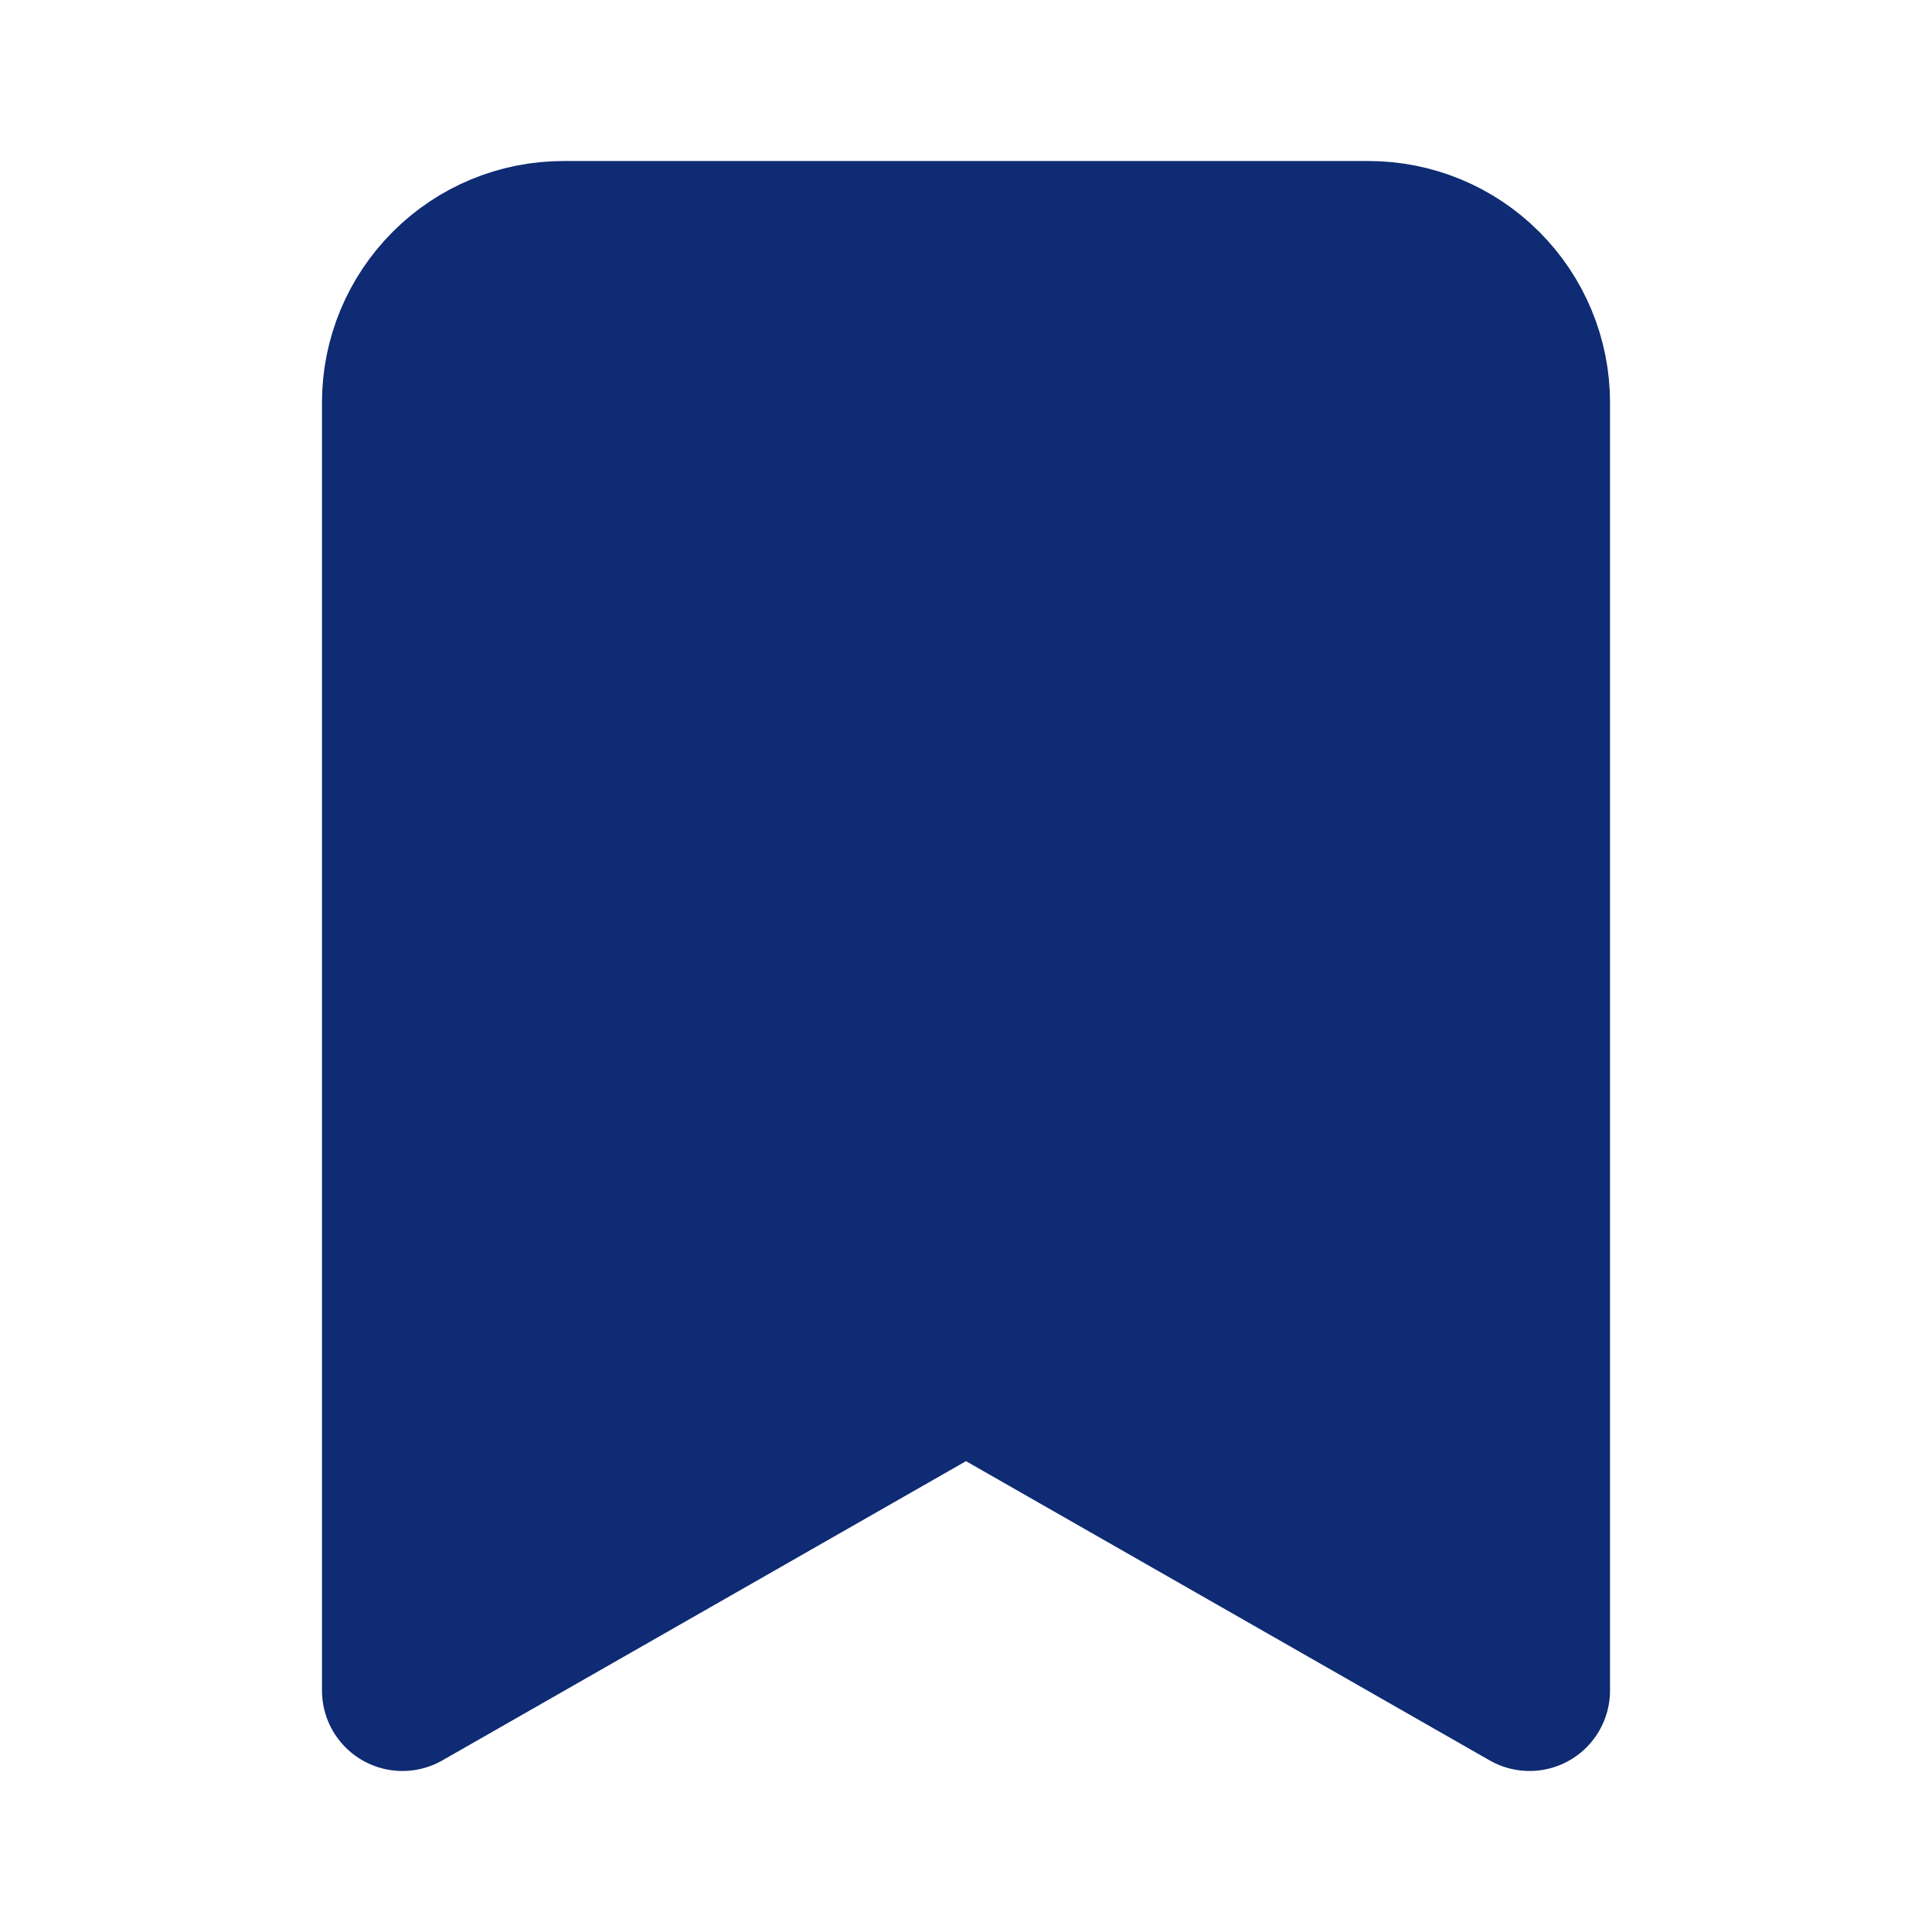
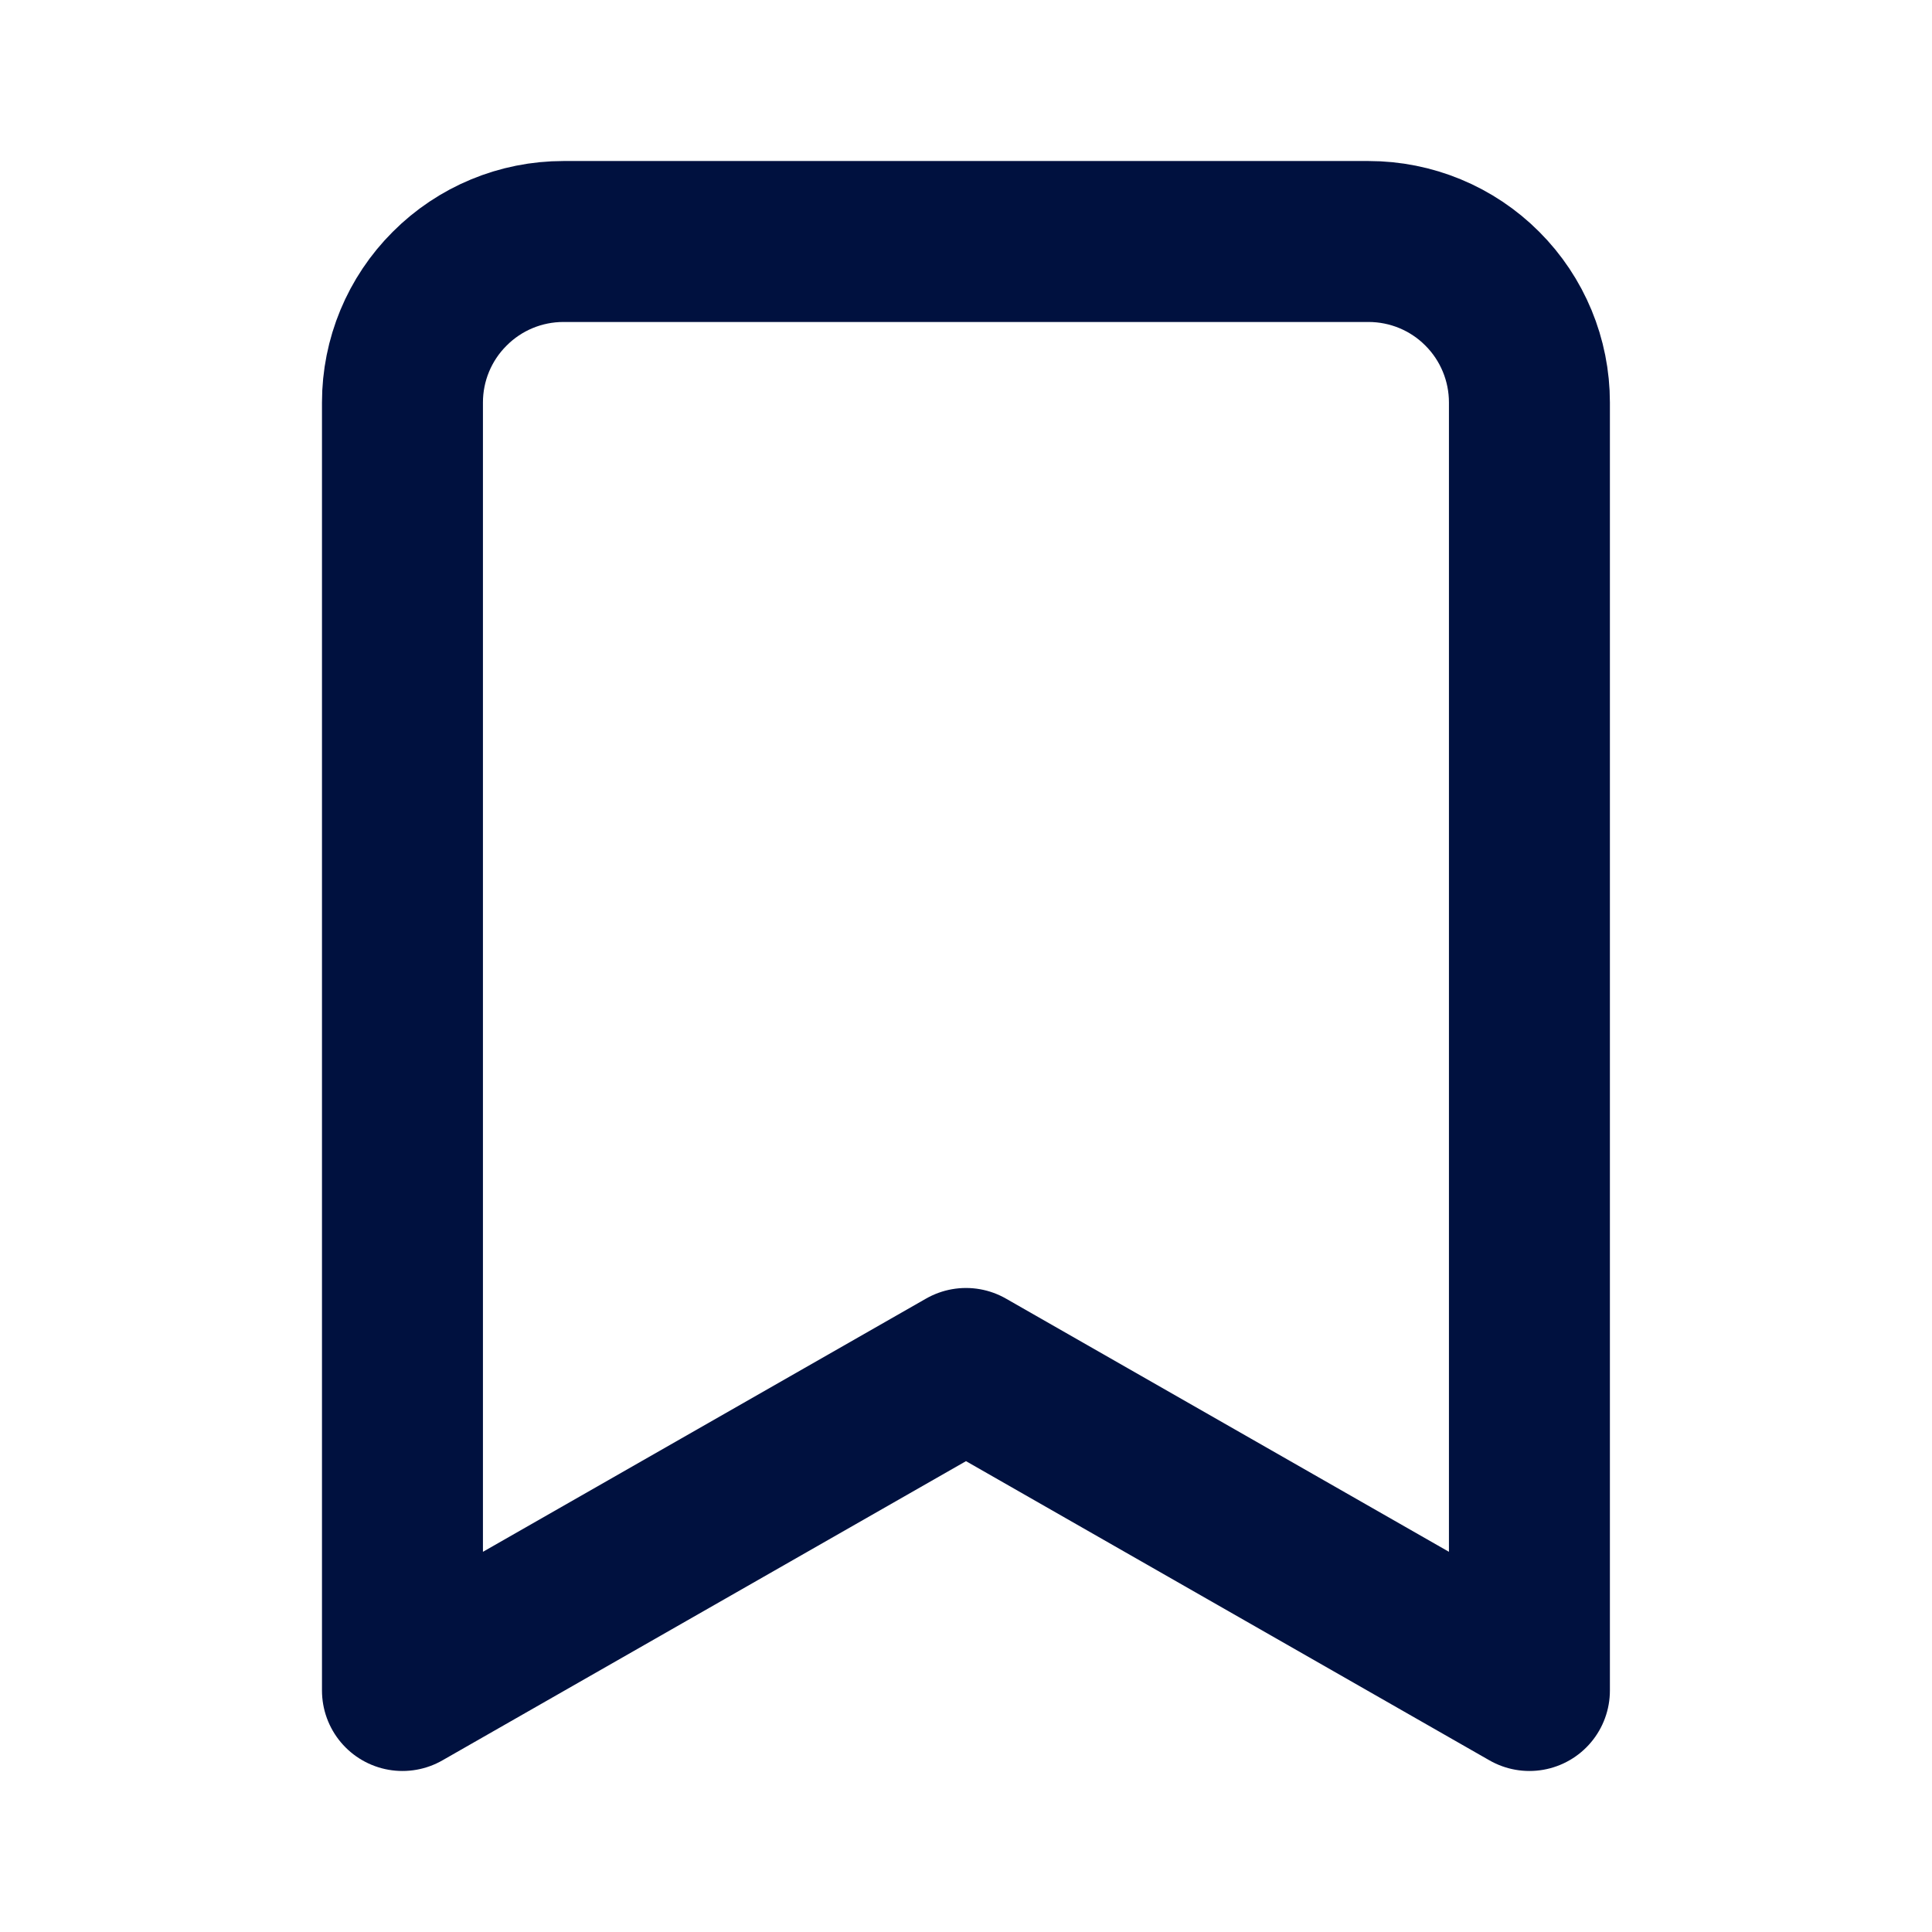
<svg xmlns="http://www.w3.org/2000/svg" width="16" height="16" viewBox="0 0 16 16" fill="none">
-   <path d="M12.667 14L8 11.333L3.333 14V3.333C3.333 2.98 3.474 2.641 3.724 2.391C3.974 2.14 4.313 2 4.667 2H11.333C11.687 2 12.026 2.14 12.276 2.391C12.526 2.641 12.667 2.98 12.667 3.333V14Z" fill="#0E2B73" stroke="#0E2B73" stroke-width="1.333" stroke-linecap="round" stroke-linejoin="round" />
+   <path d="M12.666 14L8 11.333L3.333 14V3.333C3.333 2.98 3.473 2.641 3.724 2.391C3.974 2.14 4.313 2 4.666 2H11.333C11.687 2 12.026 2.14 12.276 2.391C12.526 2.641 12.666 2.98 12.666 3.333V14Z" stroke="#00113F" stroke-width="1.333" stroke-linecap="round" stroke-linejoin="round" />
</svg>
